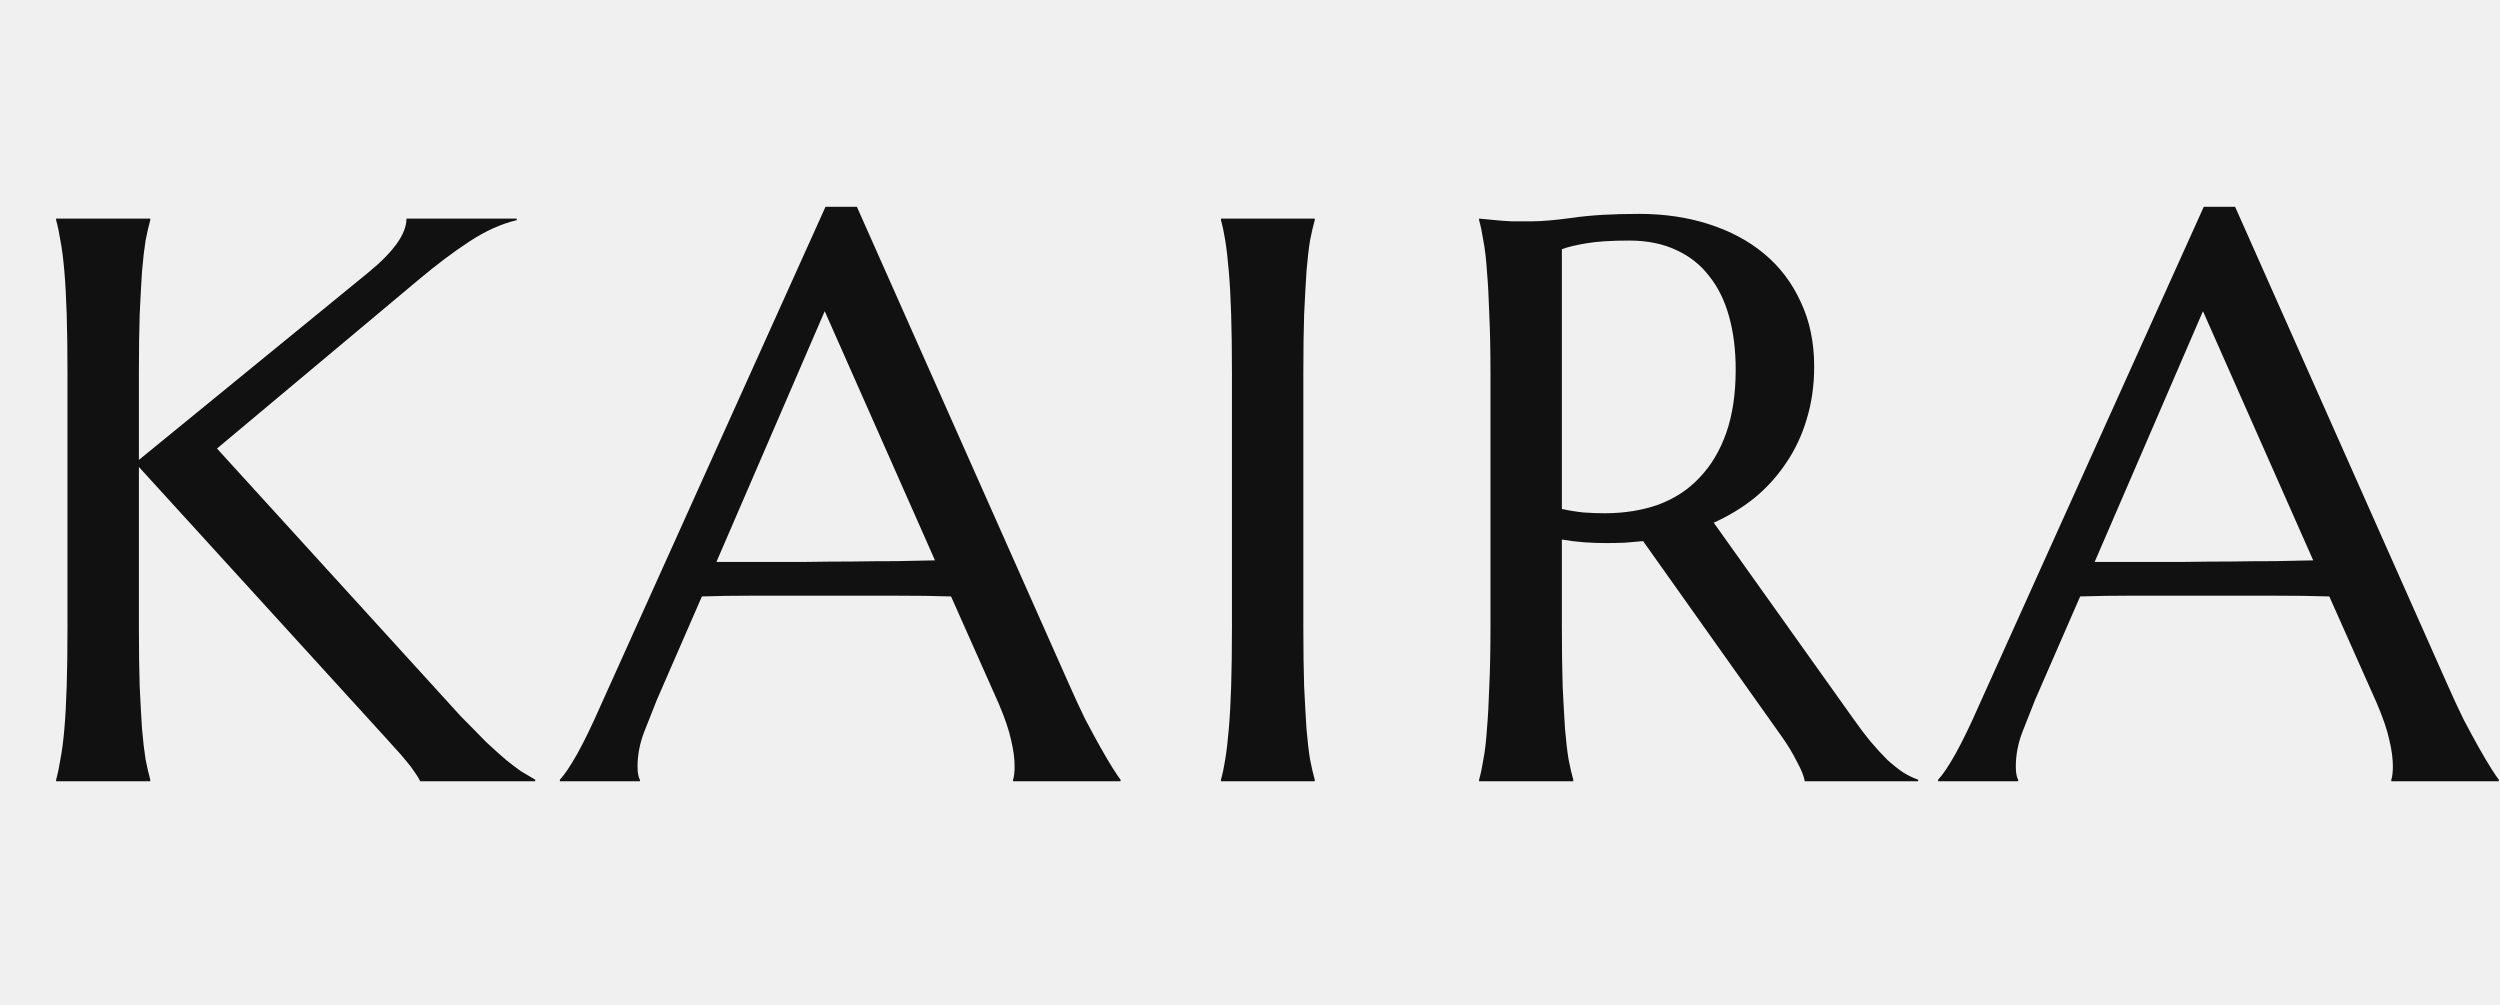
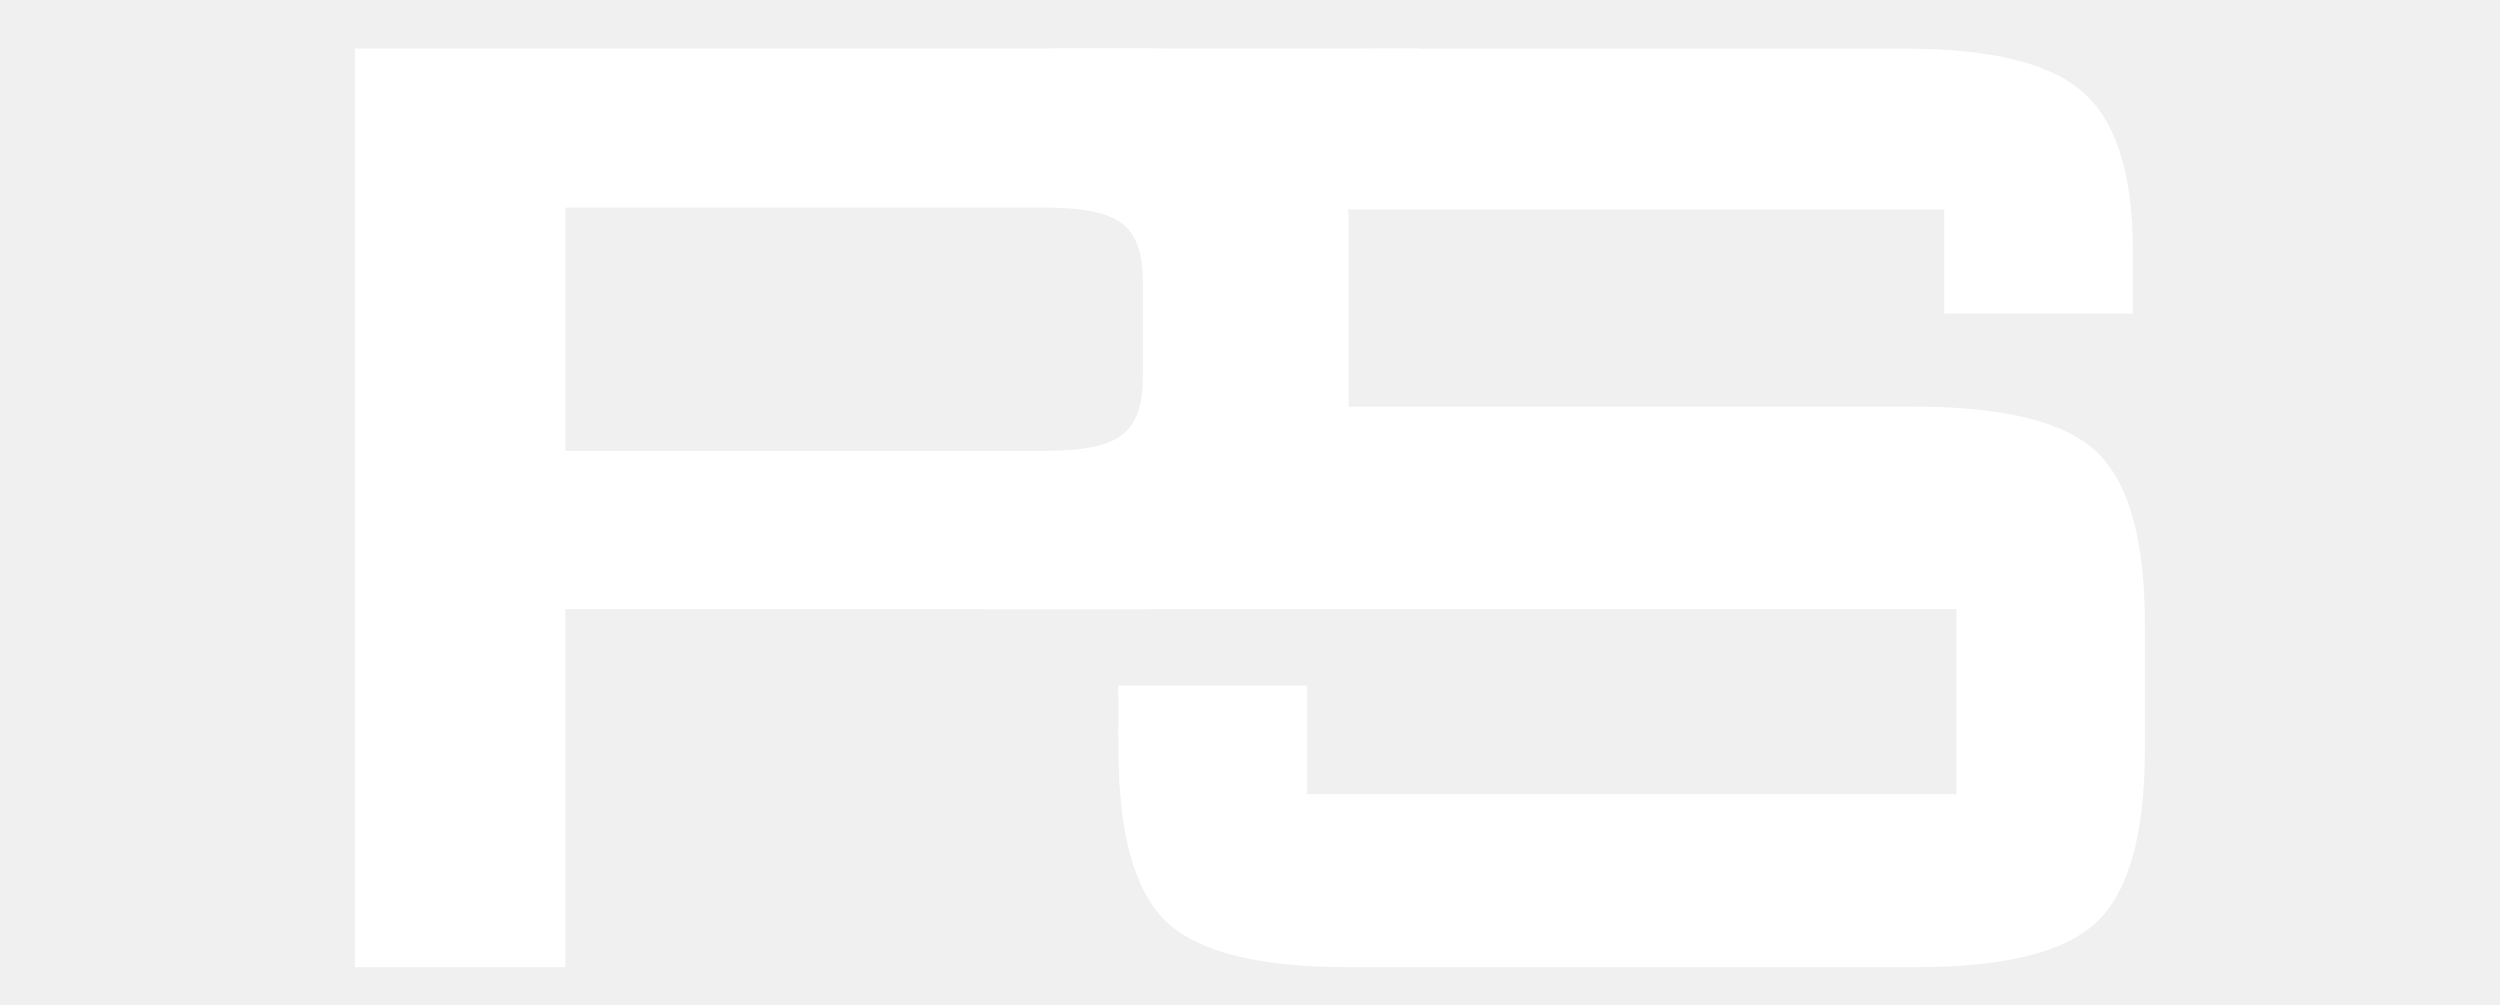
- <svg xmlns="http://www.w3.org/2000/svg" width="112" height="45" viewBox="0 0 112 45" fill="none">
-   <path d="M2.514 34.93C2.584 34.684 2.648 34.379 2.707 34.016C2.777 33.652 2.836 33.201 2.883 32.662C2.93 32.123 2.965 31.484 2.988 30.746C3.012 29.996 3.023 29.123 3.023 28.127V16.684C3.023 15.688 3.012 14.82 2.988 14.082C2.965 13.332 2.93 12.688 2.883 12.148C2.836 11.598 2.777 11.141 2.707 10.777C2.648 10.414 2.584 10.109 2.514 9.863V9.793H6.732V9.863C6.662 10.109 6.592 10.414 6.521 10.777C6.463 11.141 6.41 11.598 6.363 12.148C6.328 12.688 6.293 13.332 6.258 14.082C6.234 14.82 6.223 15.688 6.223 16.684V20.604L16.488 12.219C17.637 11.281 18.211 10.473 18.211 9.793H23.15V9.863C22.459 10.027 21.756 10.344 21.041 10.812C20.338 11.27 19.588 11.832 18.791 12.5L9.721 20.094L20.637 32.082C21.094 32.551 21.48 32.943 21.797 33.26C22.125 33.565 22.412 33.822 22.658 34.033C22.904 34.232 23.127 34.402 23.326 34.543C23.537 34.672 23.754 34.801 23.977 34.93V35H18.826C18.779 34.895 18.697 34.76 18.58 34.596C18.475 34.432 18.346 34.262 18.193 34.086C18.053 33.91 17.895 33.728 17.719 33.541C17.555 33.353 17.396 33.178 17.244 33.014L6.223 20.92V28.127C6.223 29.123 6.234 29.996 6.258 30.746C6.293 31.484 6.328 32.123 6.363 32.662C6.41 33.201 6.463 33.652 6.521 34.016C6.592 34.379 6.662 34.684 6.732 34.93V35H2.514V34.93ZM45.385 35V34.93C45.408 34.871 45.426 34.783 45.437 34.666C45.449 34.549 45.455 34.443 45.455 34.35C45.455 33.986 45.402 33.588 45.297 33.154C45.203 32.709 45.016 32.158 44.734 31.502L42.607 26.721C41.951 26.697 41.078 26.686 39.988 26.686C38.898 26.686 37.721 26.686 36.455 26.686C35.529 26.686 34.633 26.686 33.766 26.686C32.91 26.686 32.137 26.697 31.445 26.721L29.424 31.361C29.248 31.795 29.06 32.27 28.861 32.785C28.662 33.301 28.562 33.822 28.562 34.35C28.562 34.502 28.574 34.631 28.598 34.736C28.621 34.83 28.644 34.895 28.668 34.93V35H25.082V34.93C25.293 34.707 25.556 34.315 25.873 33.752C26.189 33.178 26.535 32.463 26.91 31.607L36.982 9.266H38.389L47.933 30.746C48.156 31.25 48.385 31.742 48.619 32.223C48.865 32.691 49.094 33.113 49.304 33.488C49.516 33.863 49.703 34.18 49.867 34.438C50.031 34.695 50.142 34.859 50.201 34.93V35H45.385ZM33.994 25.174C34.674 25.174 35.371 25.174 36.086 25.174C36.801 25.162 37.498 25.156 38.178 25.156C38.869 25.145 39.531 25.139 40.164 25.139C40.797 25.127 41.371 25.115 41.887 25.104L36.947 13.941L32.096 25.174H33.994ZM54.699 34.93C54.769 34.684 54.834 34.379 54.892 34.016C54.951 33.652 55.004 33.201 55.05 32.662C55.097 32.123 55.133 31.484 55.156 30.746C55.179 29.996 55.191 29.123 55.191 28.127V16.684C55.191 15.688 55.179 14.82 55.156 14.082C55.133 13.332 55.097 12.688 55.05 12.148C55.004 11.598 54.951 11.141 54.892 10.777C54.834 10.414 54.769 10.109 54.699 9.863V9.793H58.9V9.863C58.83 10.109 58.76 10.414 58.689 10.777C58.63 11.141 58.578 11.598 58.531 12.148C58.496 12.688 58.461 13.332 58.425 14.082C58.402 14.82 58.39 15.688 58.39 16.684V28.127C58.39 29.123 58.402 29.996 58.425 30.746C58.461 31.484 58.496 32.123 58.531 32.662C58.578 33.201 58.63 33.652 58.689 34.016C58.76 34.379 58.83 34.684 58.9 34.93V35H54.699V34.93ZM69.972 28.127C69.972 29.123 69.984 29.996 70.007 30.746C70.043 31.484 70.078 32.123 70.113 32.662C70.16 33.201 70.212 33.652 70.271 34.016C70.341 34.379 70.412 34.684 70.482 34.93V35H66.263V34.93C66.334 34.684 66.398 34.379 66.457 34.016C66.527 33.652 66.58 33.201 66.615 32.662C66.662 32.123 66.697 31.484 66.72 30.746C66.755 30.008 66.773 29.135 66.773 28.127V16.684C66.773 15.688 66.755 14.82 66.72 14.082C66.697 13.332 66.662 12.688 66.615 12.148C66.58 11.609 66.527 11.158 66.457 10.795C66.398 10.42 66.334 10.109 66.263 9.863V9.793L67.001 9.863C67.224 9.887 67.47 9.904 67.74 9.916C68.021 9.916 68.308 9.916 68.601 9.916C69.058 9.916 69.673 9.863 70.447 9.758C71.232 9.641 72.228 9.582 73.435 9.582C74.56 9.582 75.597 9.734 76.546 10.039C77.507 10.344 78.339 10.789 79.043 11.375C79.746 11.961 80.29 12.682 80.677 13.537C81.076 14.381 81.275 15.342 81.275 16.42C81.275 17.264 81.164 18.049 80.941 18.775C80.73 19.49 80.425 20.141 80.027 20.727C79.64 21.312 79.171 21.834 78.621 22.291C78.07 22.736 77.455 23.111 76.775 23.416L82.945 32.082C83.249 32.516 83.531 32.891 83.789 33.207C84.058 33.523 84.31 33.799 84.544 34.033C84.79 34.256 85.025 34.443 85.248 34.596C85.47 34.736 85.699 34.848 85.933 34.93V35H80.853C80.818 34.777 80.701 34.484 80.501 34.121C80.314 33.746 80.091 33.377 79.834 33.014L73.611 24.242C73.341 24.266 73.072 24.289 72.802 24.312C72.533 24.324 72.257 24.33 71.976 24.33C71.648 24.33 71.314 24.318 70.974 24.295C70.646 24.271 70.312 24.23 69.972 24.172V28.127ZM69.972 22.801C70.289 22.871 70.611 22.924 70.939 22.959C71.267 22.982 71.584 22.994 71.888 22.994C72.767 22.994 73.57 22.865 74.296 22.607C75.023 22.338 75.638 21.934 76.142 21.395C76.658 20.855 77.056 20.188 77.337 19.391C77.619 18.582 77.759 17.639 77.759 16.561C77.759 15.682 77.66 14.885 77.46 14.17C77.261 13.455 76.962 12.852 76.564 12.359C76.177 11.855 75.685 11.469 75.087 11.199C74.49 10.918 73.793 10.777 72.996 10.777C72.187 10.777 71.543 10.818 71.062 10.9C70.582 10.982 70.218 11.07 69.972 11.164V22.801ZM107.13 35V34.93C107.154 34.871 107.171 34.783 107.183 34.666C107.195 34.549 107.201 34.443 107.201 34.35C107.201 33.986 107.148 33.588 107.042 33.154C106.949 32.709 106.761 32.158 106.48 31.502L104.353 26.721C103.697 26.697 102.824 26.686 101.734 26.686C100.644 26.686 99.466 26.686 98.201 26.686C97.275 26.686 96.378 26.686 95.511 26.686C94.656 26.686 93.882 26.697 93.191 26.721L91.169 31.361C90.993 31.795 90.806 32.27 90.607 32.785C90.408 33.301 90.308 33.822 90.308 34.35C90.308 34.502 90.32 34.631 90.343 34.736C90.367 34.83 90.39 34.895 90.413 34.93V35H86.828V34.93C87.038 34.707 87.302 34.315 87.618 33.752C87.935 33.178 88.281 32.463 88.656 31.607L98.728 9.266H100.134L109.679 30.746C109.902 31.25 110.13 31.742 110.365 32.223C110.611 32.691 110.839 33.113 111.05 33.488C111.261 33.863 111.449 34.18 111.613 34.438C111.777 34.695 111.888 34.859 111.947 34.93V35H107.13ZM95.74 25.174C96.419 25.174 97.117 25.174 97.831 25.174C98.546 25.162 99.243 25.156 99.923 25.156C100.615 25.145 101.277 25.139 101.91 25.139C102.542 25.127 103.117 25.115 103.632 25.104L98.693 13.941L93.841 25.174H95.74Z" fill="#111111" />
+ <svg xmlns="http://www.w3.org/2000/svg" version="1.1" id="Capa_1" x="0px" y="0px" viewBox="0 0 112 45" style="enable-background:new 0 0 112 45;" xml:space="preserve">
+   <style type="text/css">
+ 	.st0{fill:#FFFFFF;}
+ </style>
+   <g>
+     <path class="st0" d="M15.9,43.34V2.17h35.21c3.27,0,5.64,0.63,7.11,1.89c1.47,1.26,2.2,3.29,2.2,6.09v9.19   c0,2.78-0.73,4.8-2.2,6.06c-1.47,1.26-3.83,1.89-7.11,1.89H25.33v16.04H15.9z M46.86,9.3H25.33V20.2h21.54   c1.66,0,2.8-0.24,3.41-0.72c0.61-0.48,0.92-1.33,0.92-2.55v-4.4c0-1.19-0.31-2.03-0.92-2.51C49.66,9.54,48.52,9.3,46.86,9.3z" />
+     <path class="st0" d="M87.1,9.38H60.15v8.84h25.66c4.02,0,6.74,0.69,8.16,2.06c1.41,1.38,2.12,3.94,2.12,7.67v5.65   c0,3.74-0.71,6.3-2.12,7.67c-1.42,1.38-4.14,2.06-8.16,2.06H60.39c-4.02,0-6.74-0.69-8.16-2.06c-1.42-1.38-2.12-3.94-2.12-7.67   v-1.13l8.45-1.76v4.87h29.09V26.2H61.98c-4,0-6.7-0.69-8.1-2.07c-1.4-1.38-2.1-3.93-2.1-7.67v-4.55c0-3.74,0.7-6.3,2.1-7.67   c1.4-1.38,4.1-2.06,8.1-2.06h23.37c3.87,0,6.54,0.66,8,1.98c1.47,1.32,2.2,3.68,2.2,7.05v0.86l-8.45,1.99V9.38z" />
+     <polygon class="st0" points="47.05,2.17 63.62,2.17 55.85,4.14  " />
+     <polygon class="st0" points="67.09,26.2 52.7,27.24 57.6,24.65  " />
+     <polygon class="st0" points="44,27.29 87.65,27.29 88.21,25.94 57.92,25.18  " />
+     <polygon class="st0" points="50.11,32.47 50.11,31.1 58.56,30.72 50.11,30.72  " />
+     <polygon class="st0" points="58.56,30.72 50.11,30.72 50.11,33.09  " />
+     <path class="st0" d="M87.1,14.05" />
+   </g>
+   <polygon class="st0" points="87.1,14.05 95.55,14.05 95.55,12.06 " />
+   <g>
+ </g>
+   <g>
+ </g>
+   <g>
+ </g>
+   <g>
+ </g>
+   <g>
+ </g>
+   <g>
+ </g>
</svg>
